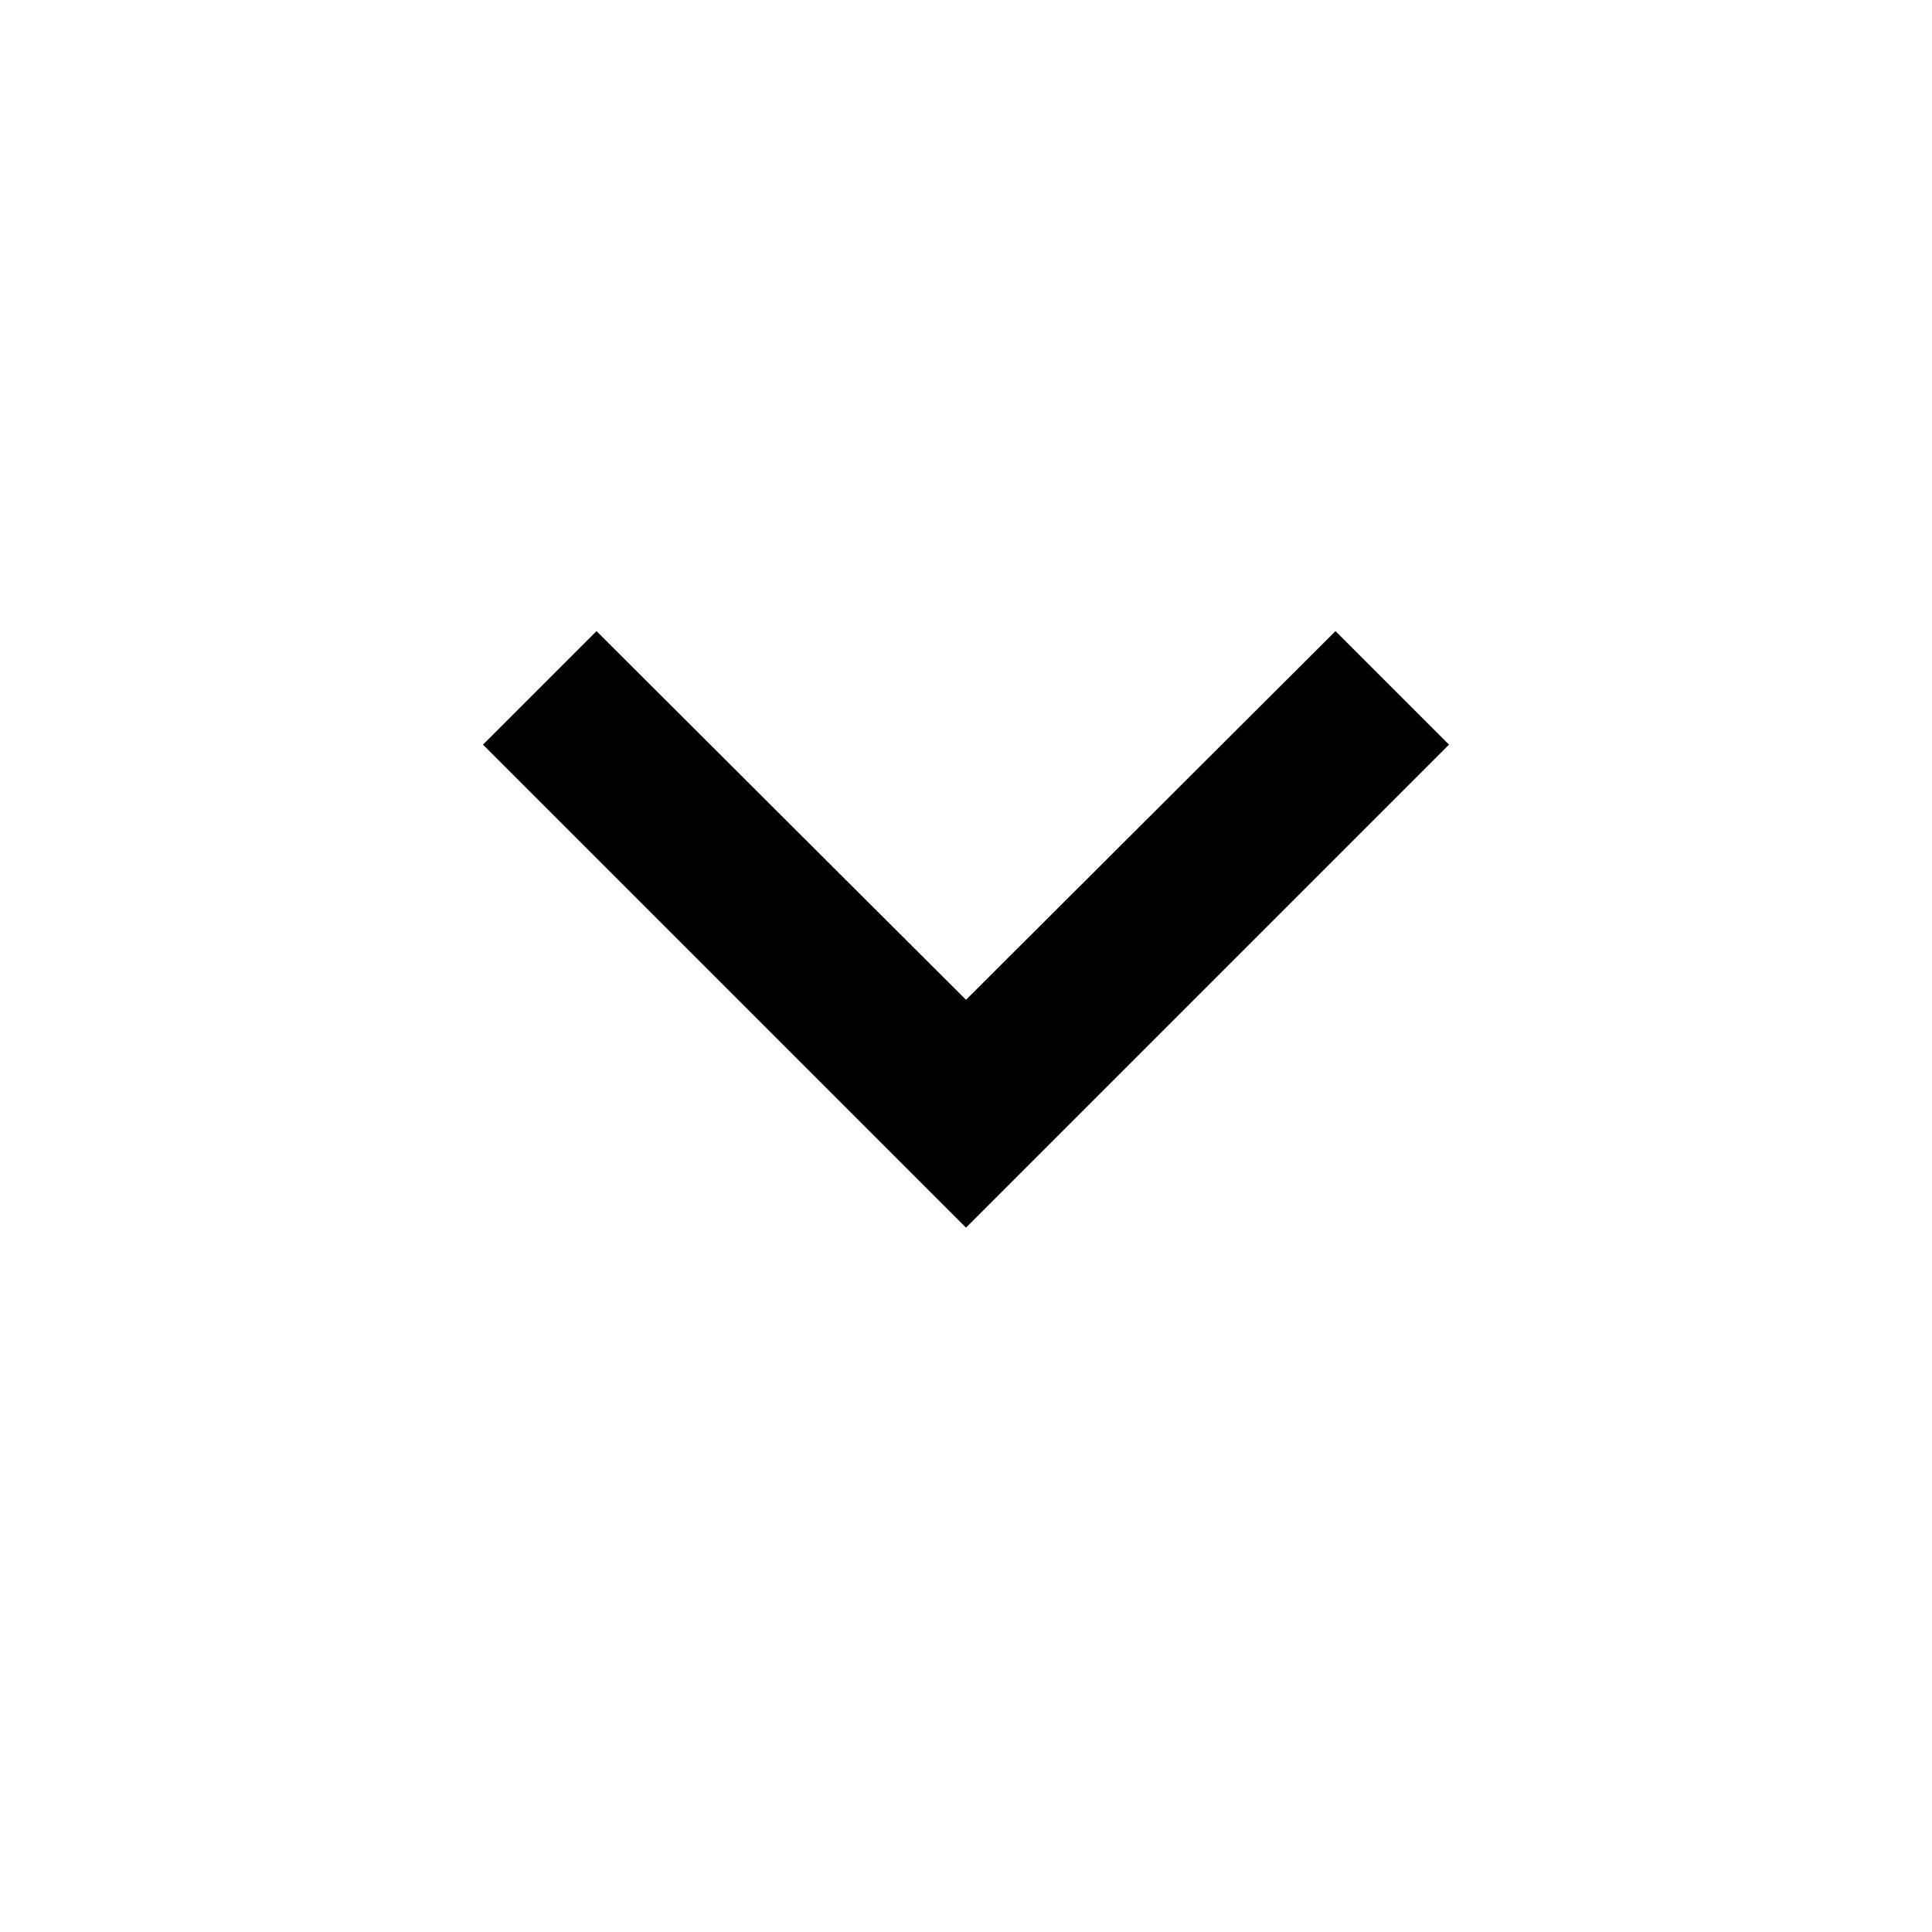
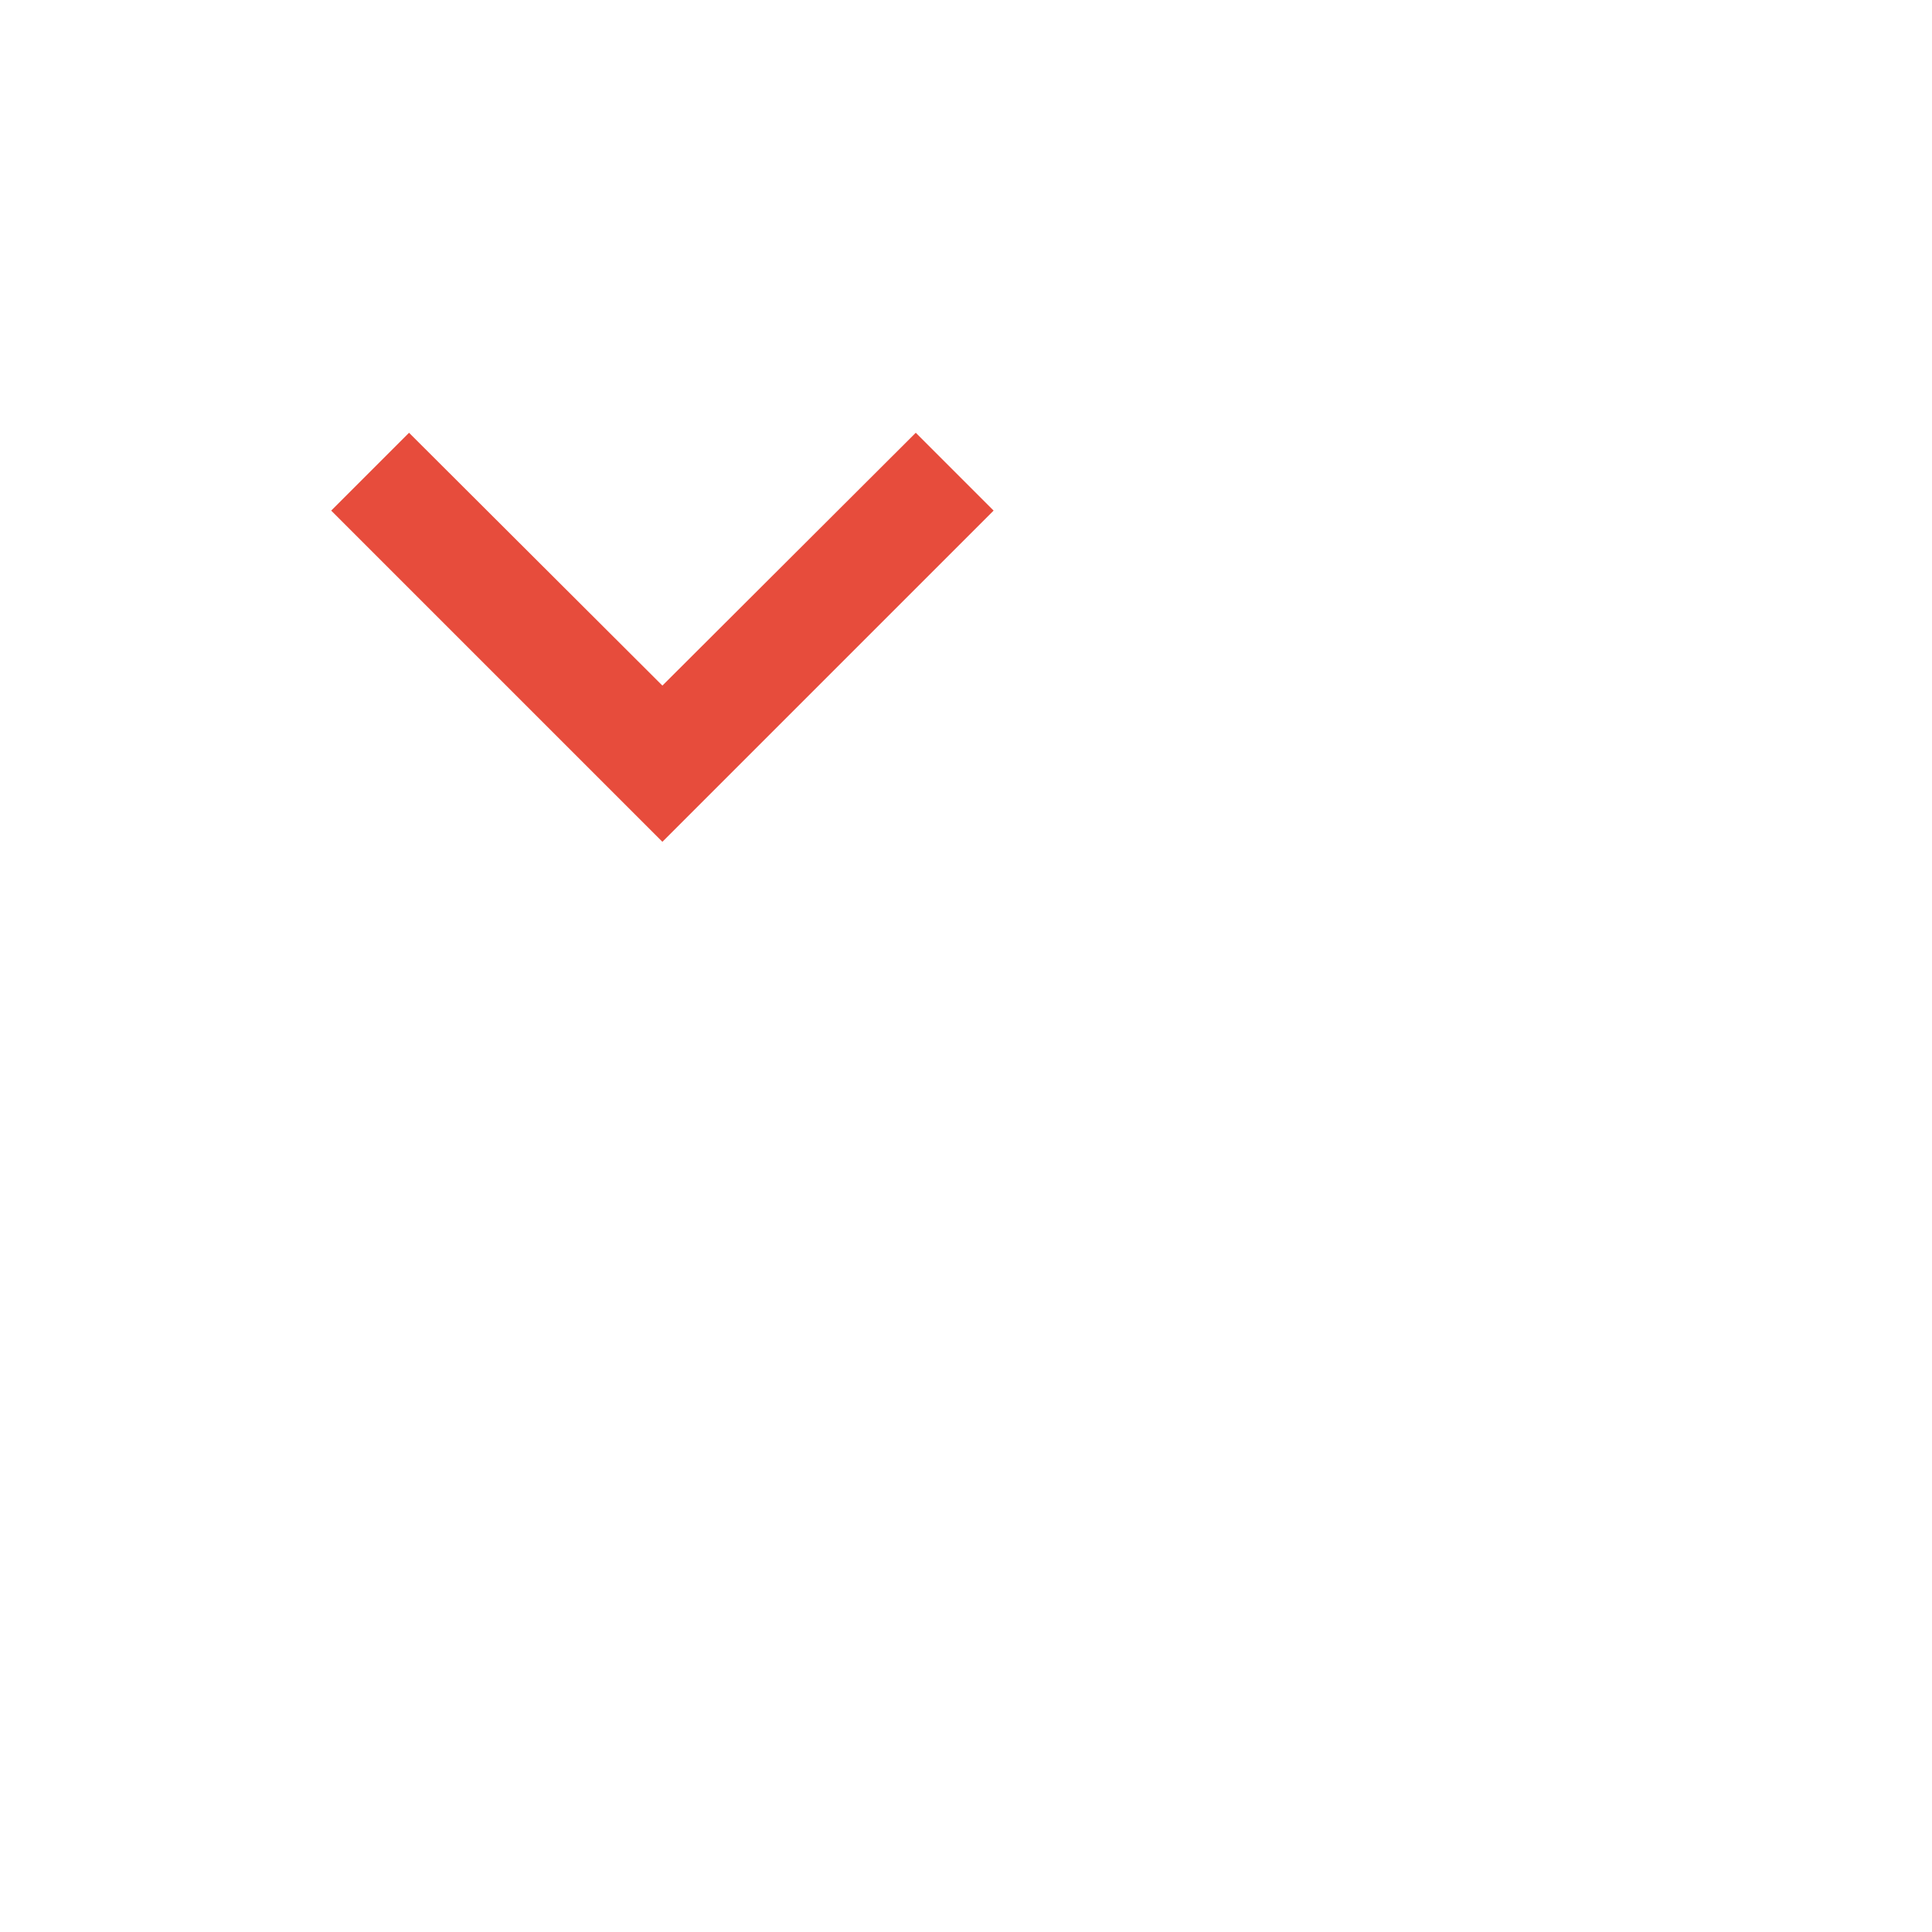
- <svg xmlns="http://www.w3.org/2000/svg" fill="#000000" height="24" viewBox="0 0 24 24" width="24">
+ <svg xmlns="http://www.w3.org/2000/svg" fill="#e74c3c" height="60" viewBox="0 0 35 35" width="60">
  <path d="M7.41 7.84L12 12.42l4.59-4.58L18 9.25l-6 6-6-6z" />
  <path d="M0-.75h24v24H0z" fill="none" />
</svg>
